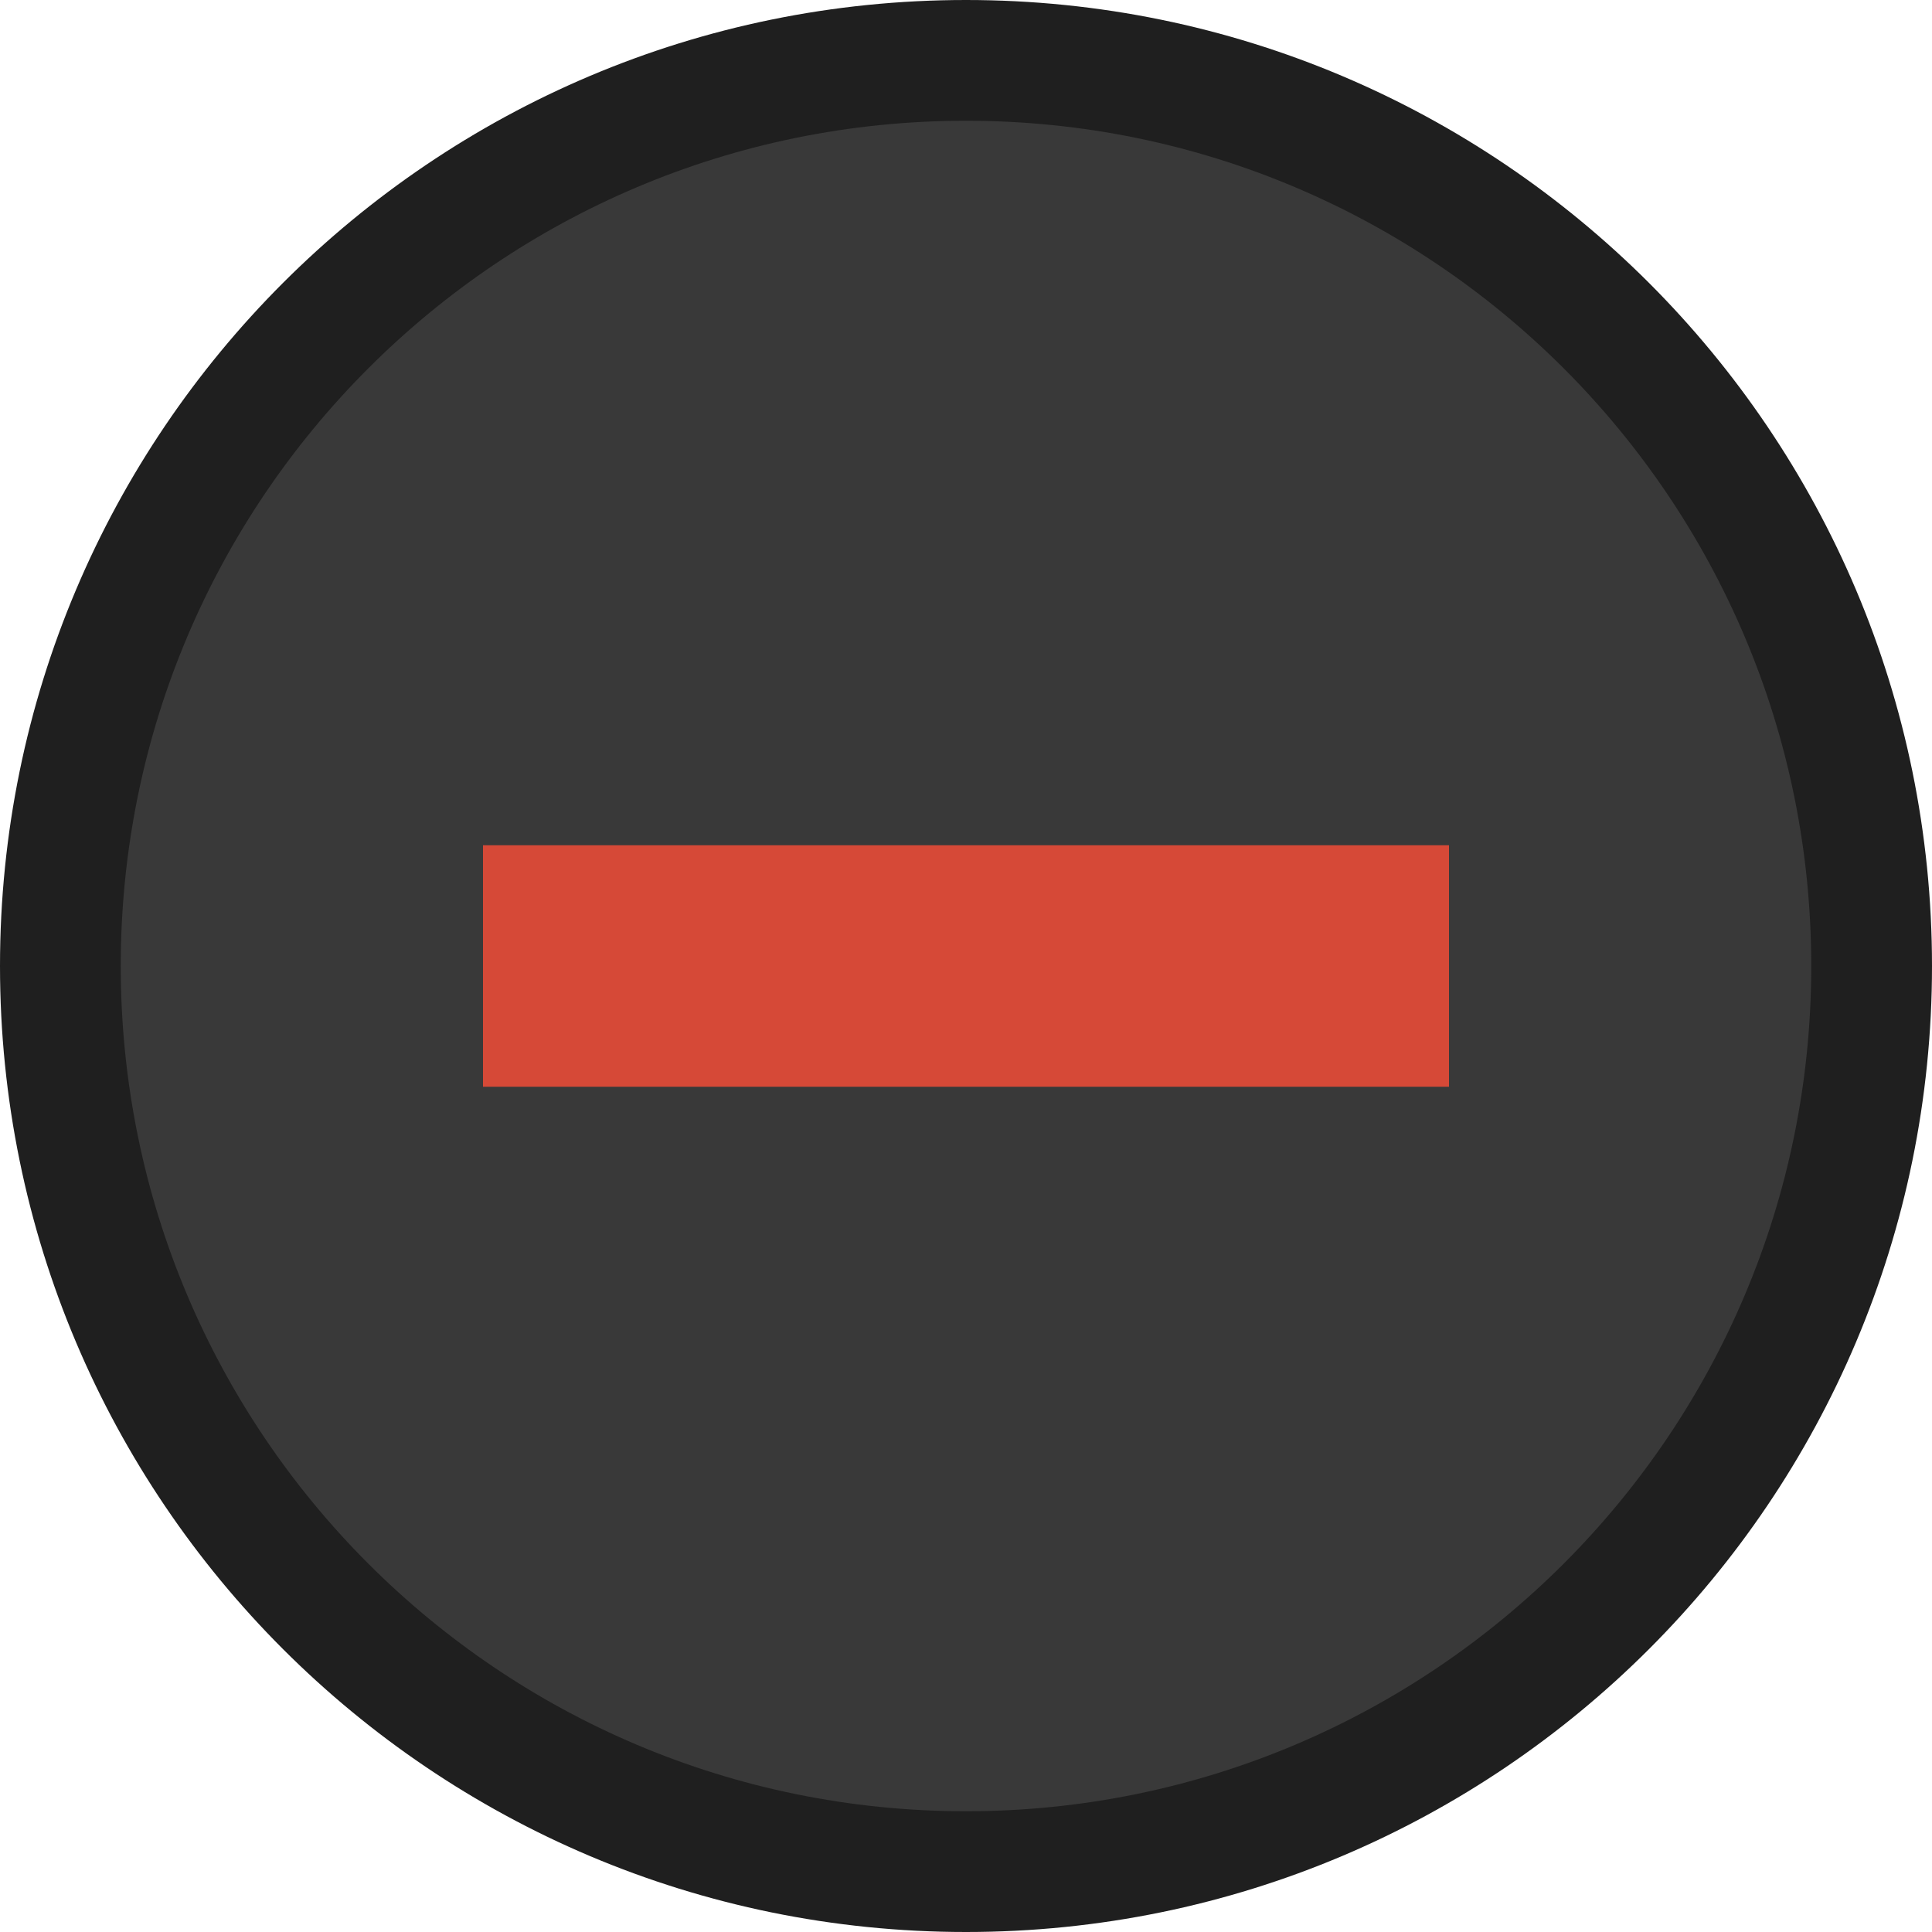
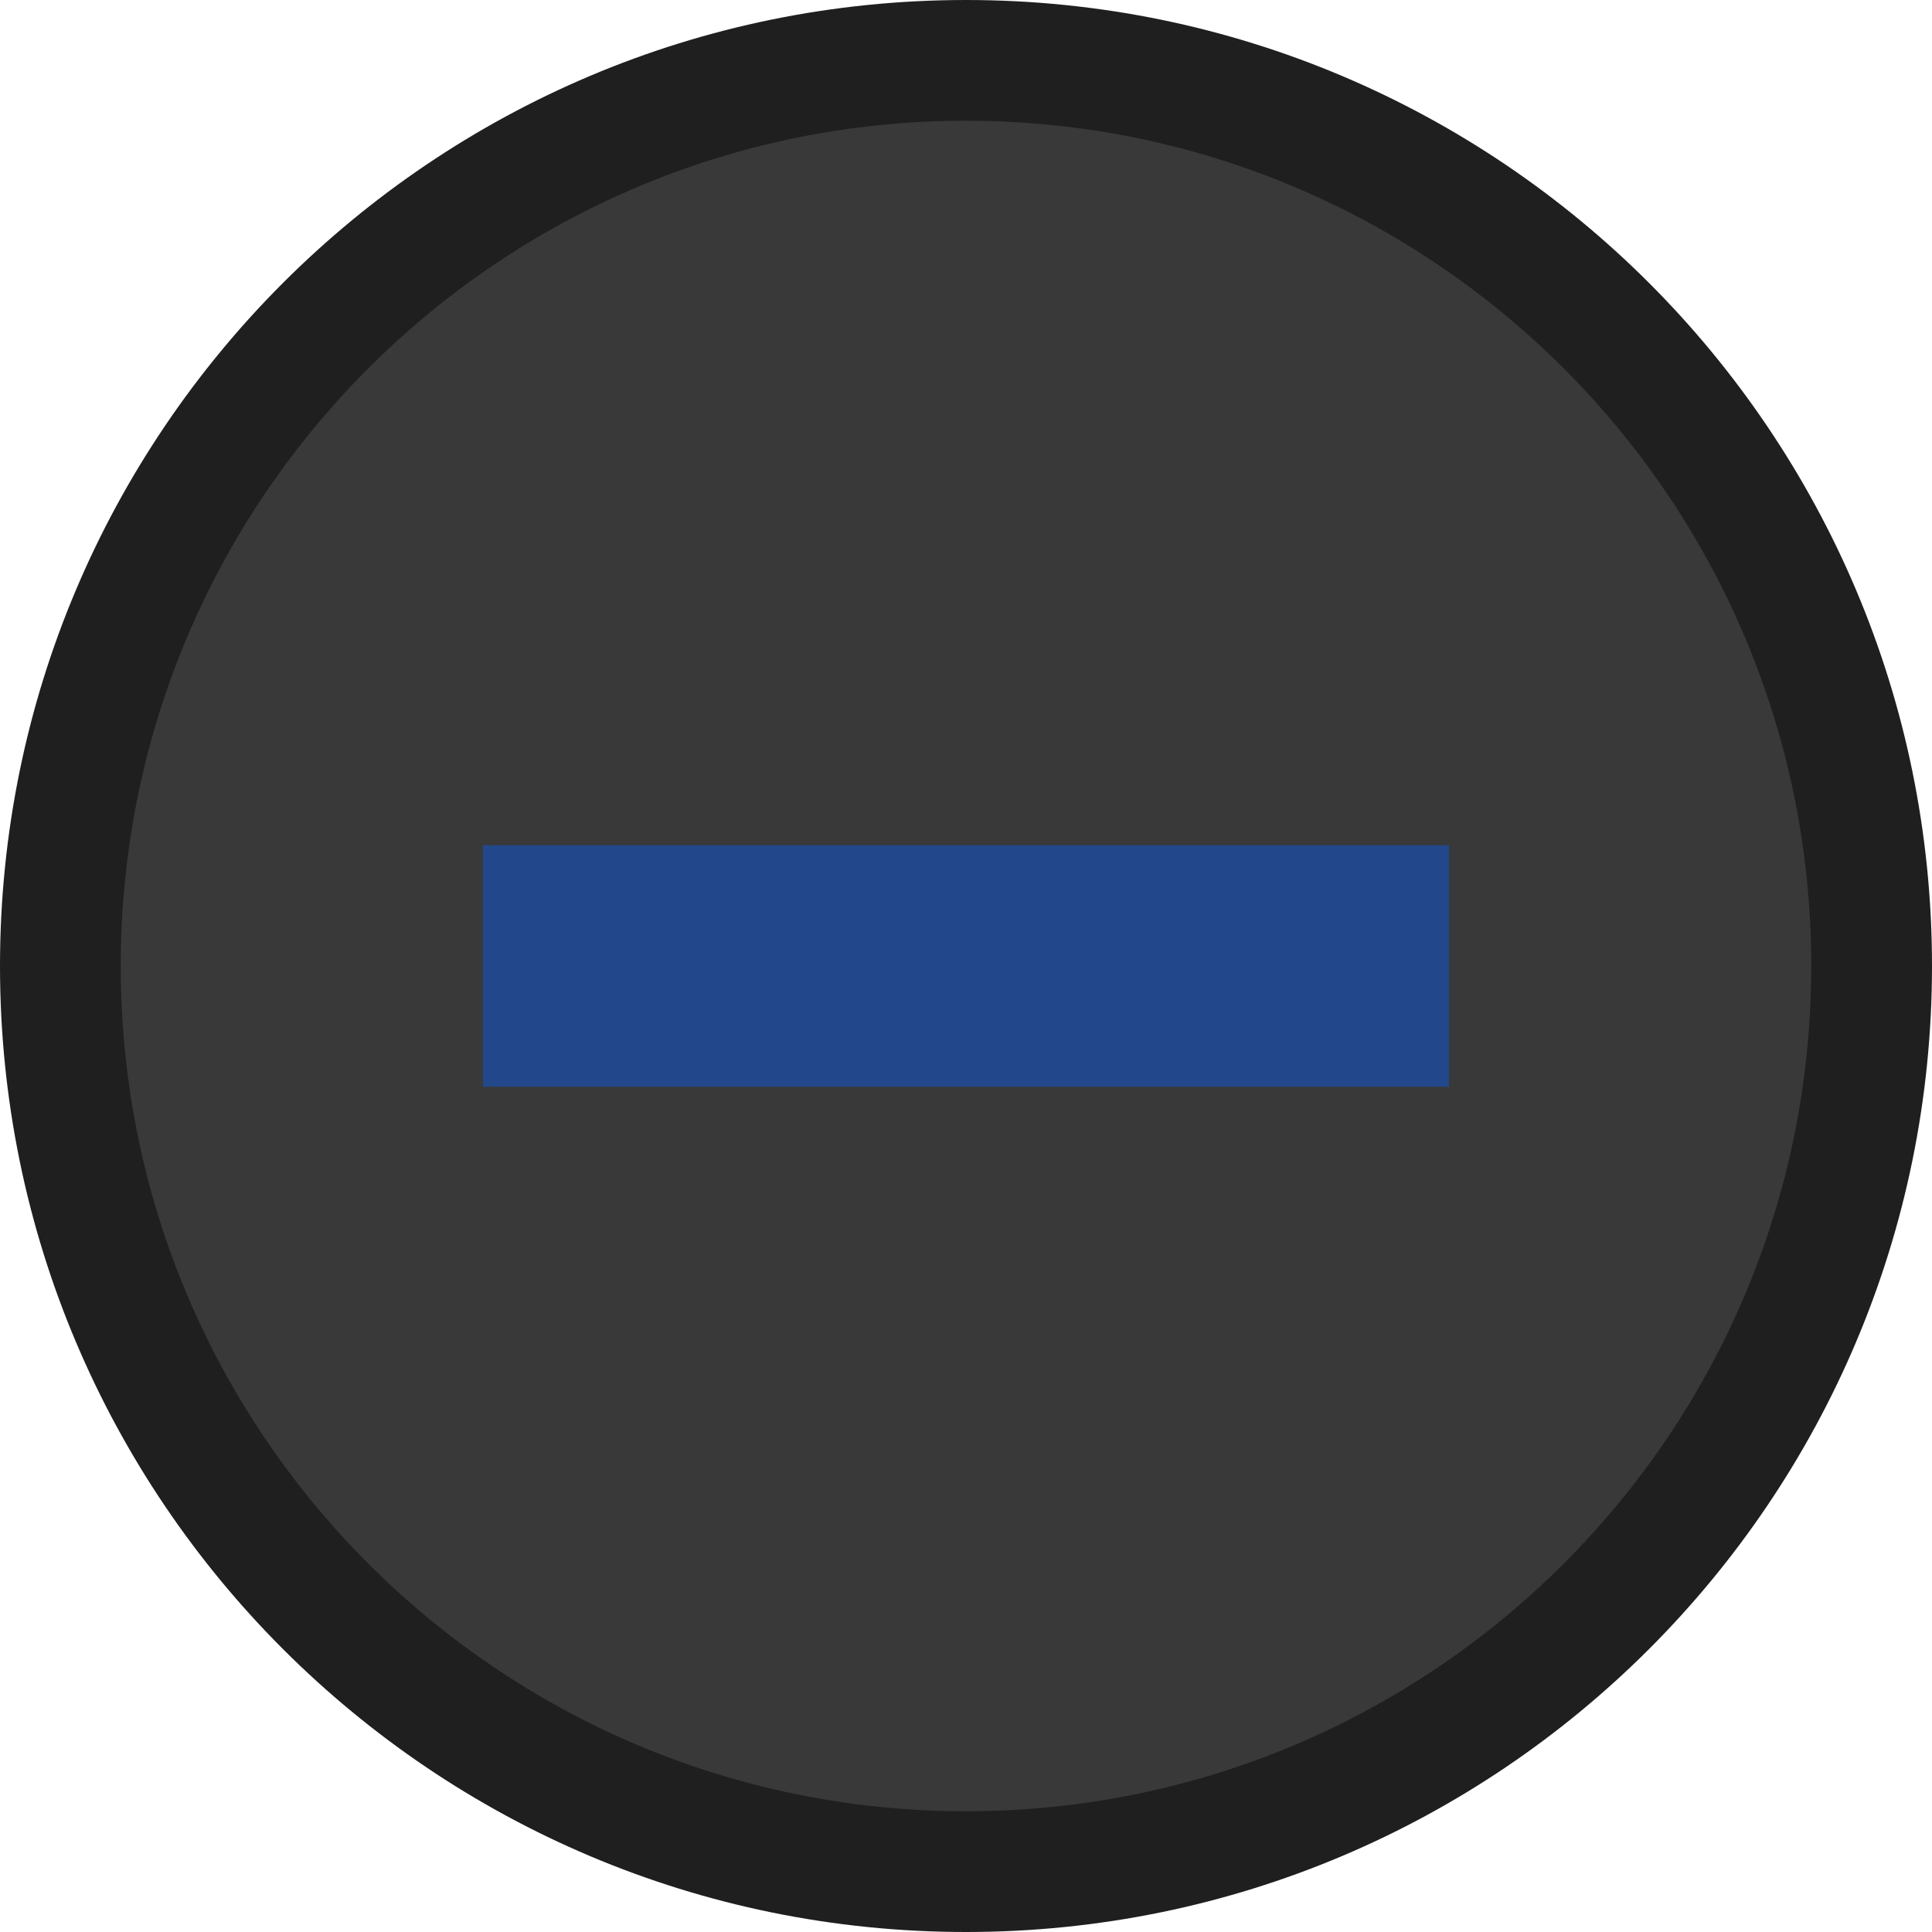
<svg xmlns="http://www.w3.org/2000/svg" viewBox="0 0 16 16">
  <g transform="translate(0 -1036.362)">
    <path style="fill:#393939" d="M 15,8 A 7,7 0 1 1 1,8 7,7 0 1 1 15,8 z" transform="matrix(1.06059 0 0 1.05421 -.46237 1036.085)" />
    <path style="fill:#1f1f1f" d="M 8 0 C 3.582 8.8817842e-16 -3.006854e-17 3.582 0 8 C 0 12.418 3.582 16 8 16 C 12.418 16 16 12.418 16 8 C 16 3.582 12.418 -1.8064254e-15 8 0 z M 8 1 C 11.866 1 15 4.134 15 8 C 15 11.866 11.866 15 8 15 C 4.134 15 1 11.866 1 8 C 1 4.134 4.134 1 8 1 z " transform="translate(0 1036.362)" />
-     <rect width="8" x="4" y="7" height="2" style="fill:#d64937" transform="translate(0 1036.362)" />
+     <rect width="8" x="4" y="7" height="2" style="fill:#22488B" transform="translate(0 1036.362)" />
  </g>
</svg>
